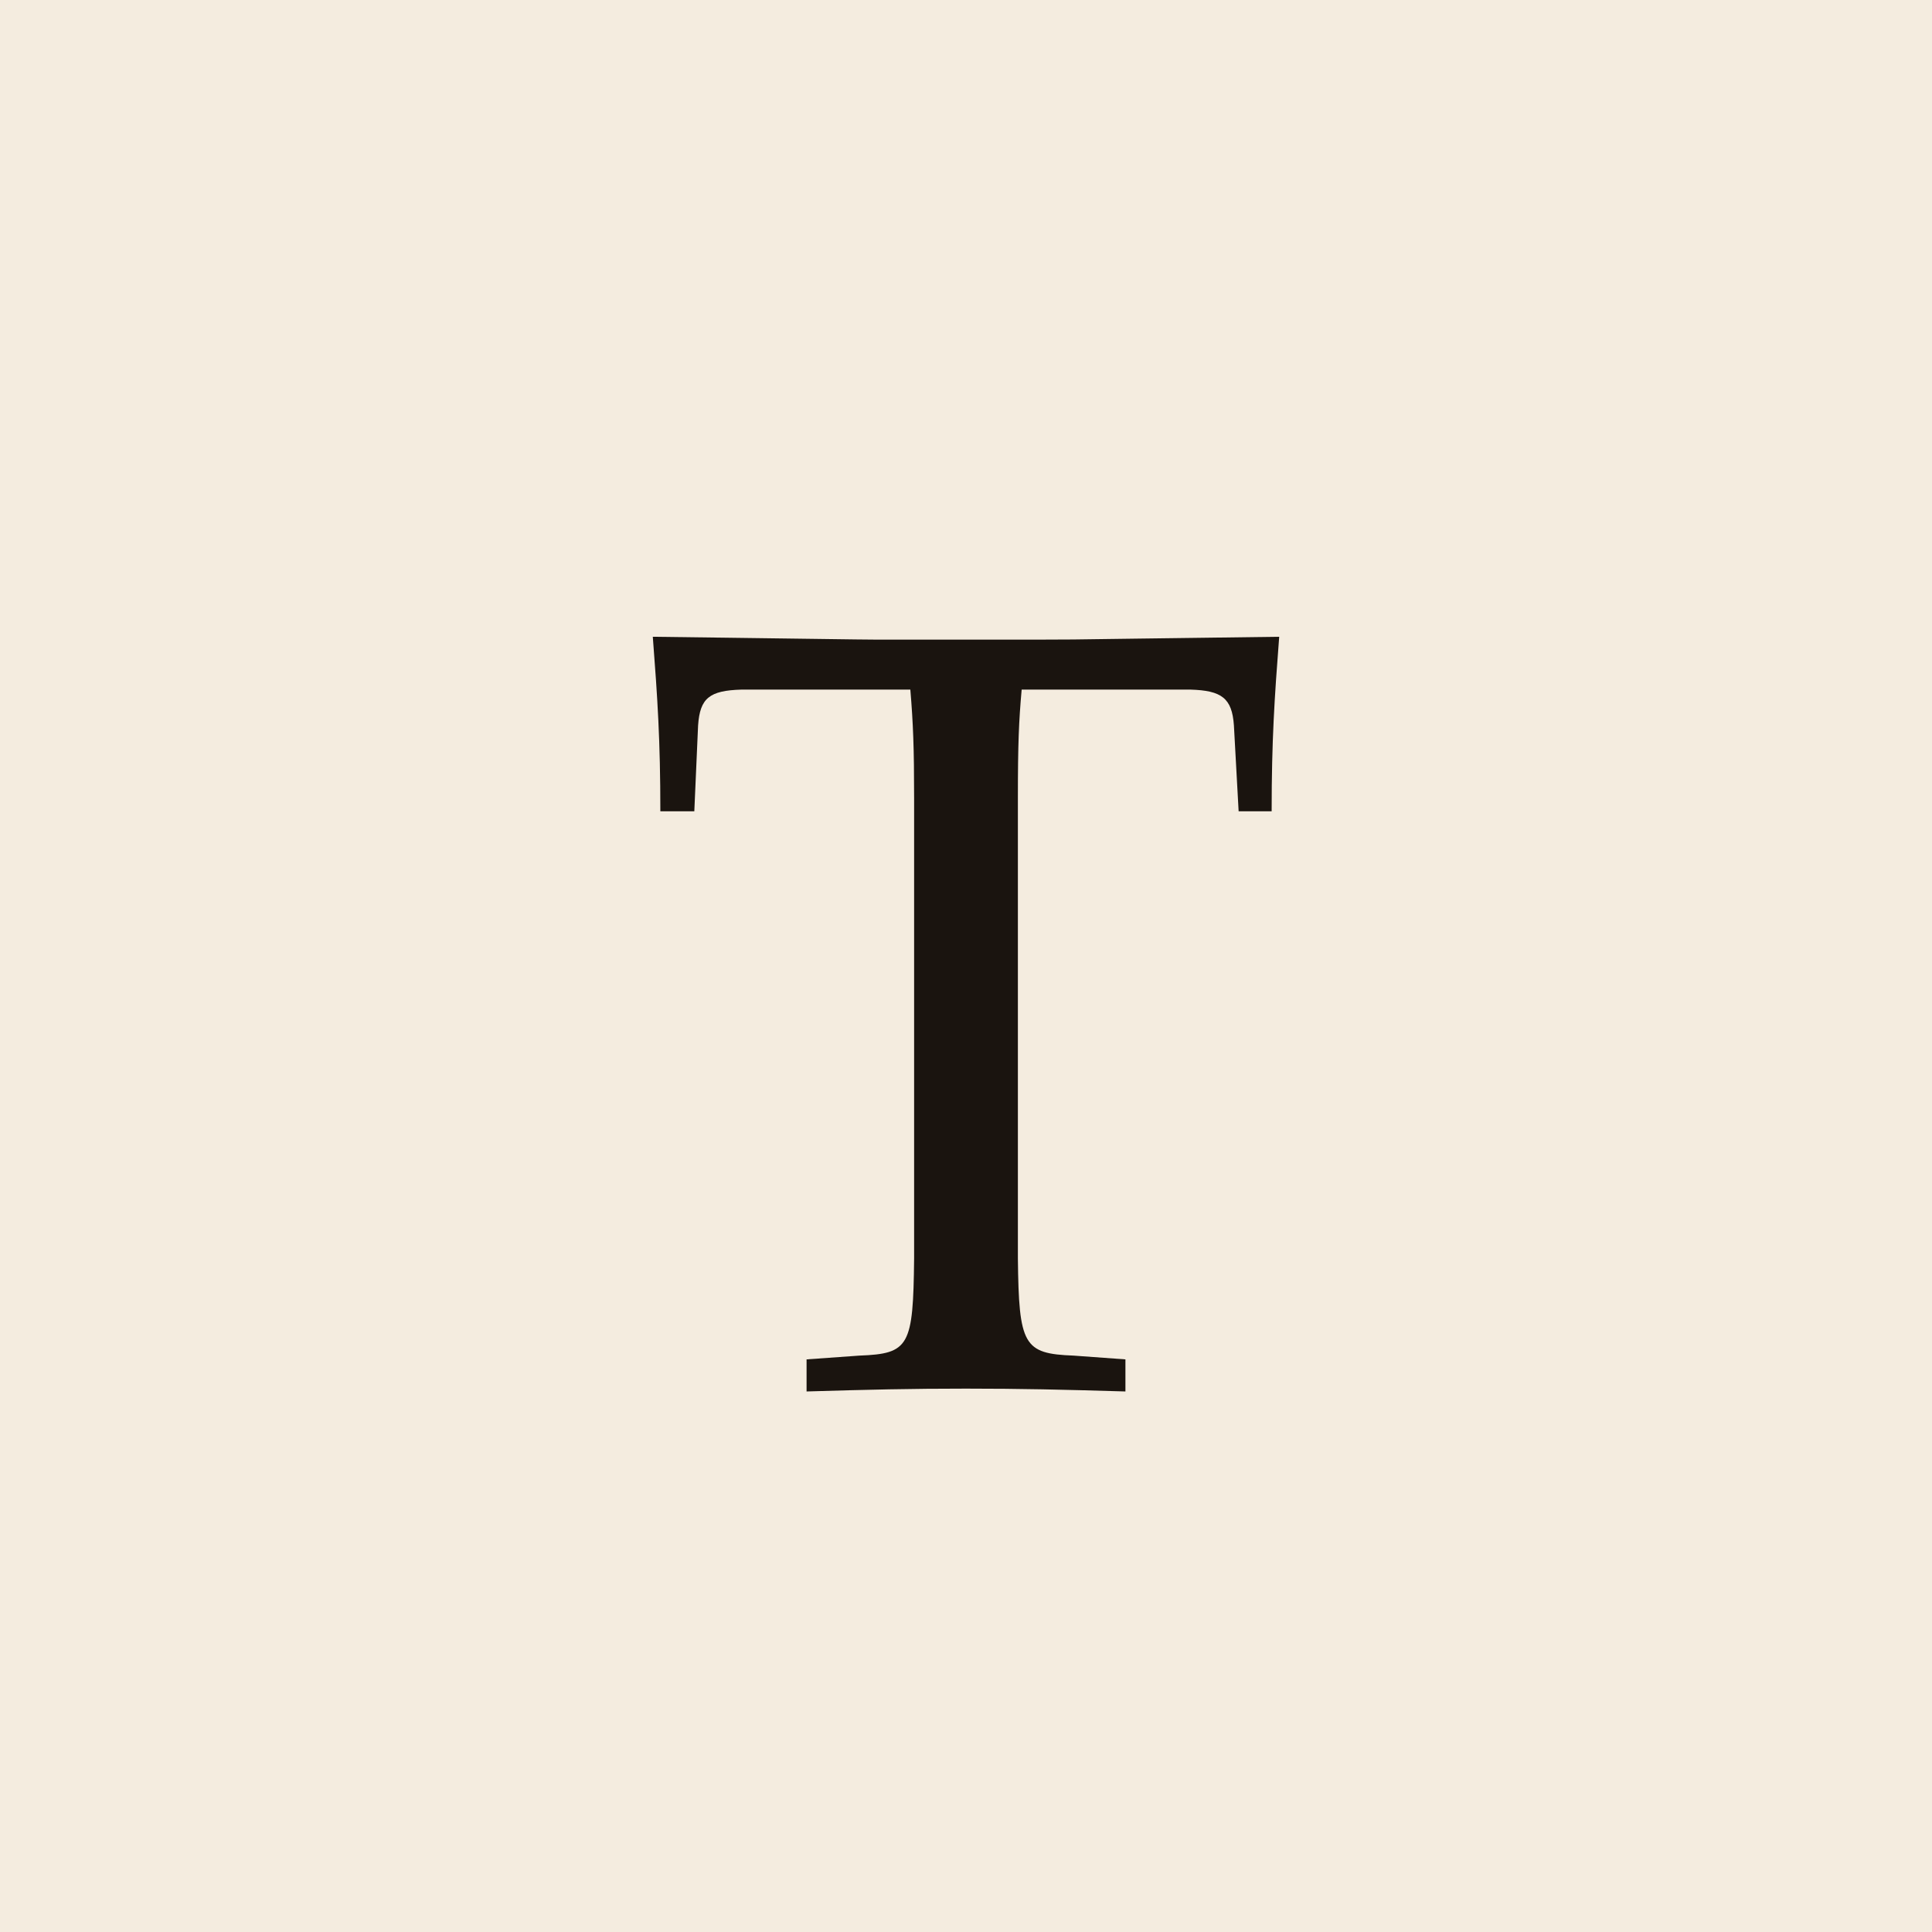
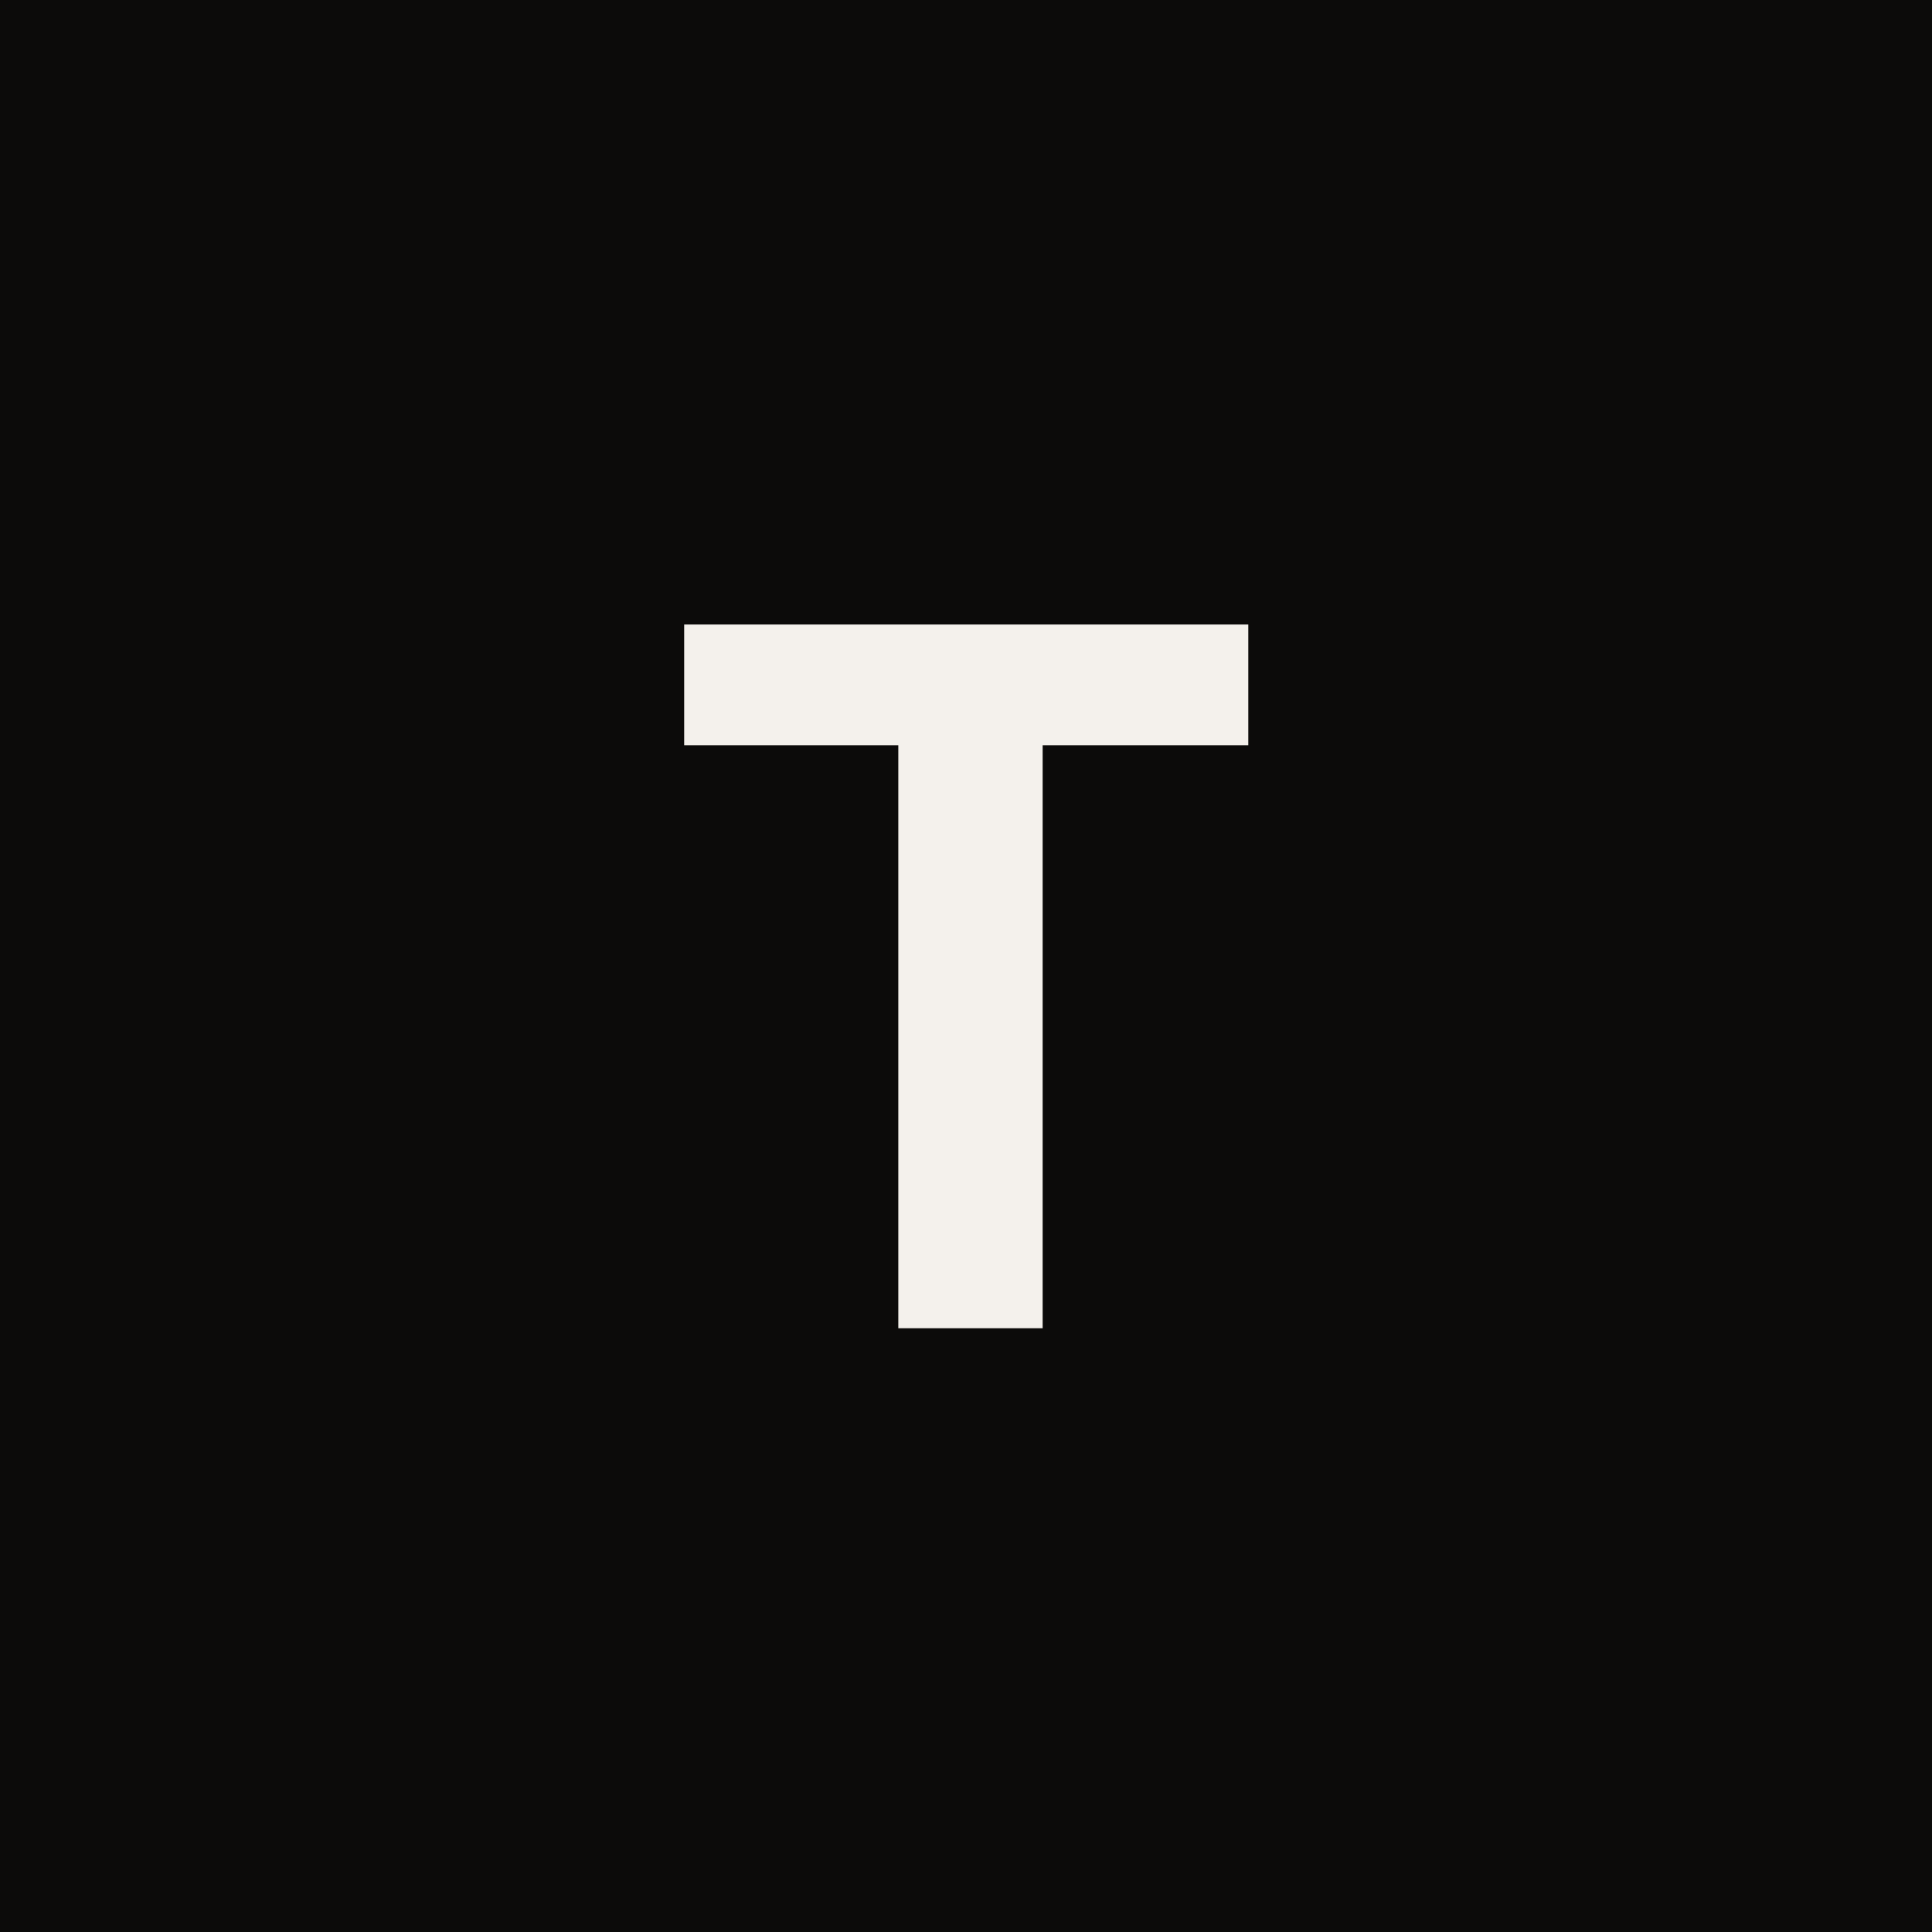
<svg xmlns="http://www.w3.org/2000/svg" viewBox="0 0 32 32">
-   <rect width="32" height="32" fill="#f4ecdf" />
-   <text x="16" y="23" text-anchor="middle" font-family="Palatino, Georgia, serif" font-size="18" fill="#1a140f">T</text>
+   <rect width="32" height="32" fill="#0c0b0a" />
+   <text x="16" y="22" text-anchor="middle" font-family="Helvetica, Arial, sans-serif" font-size="16" font-weight="700" fill="#f4f1ec">T</text>
</svg>
